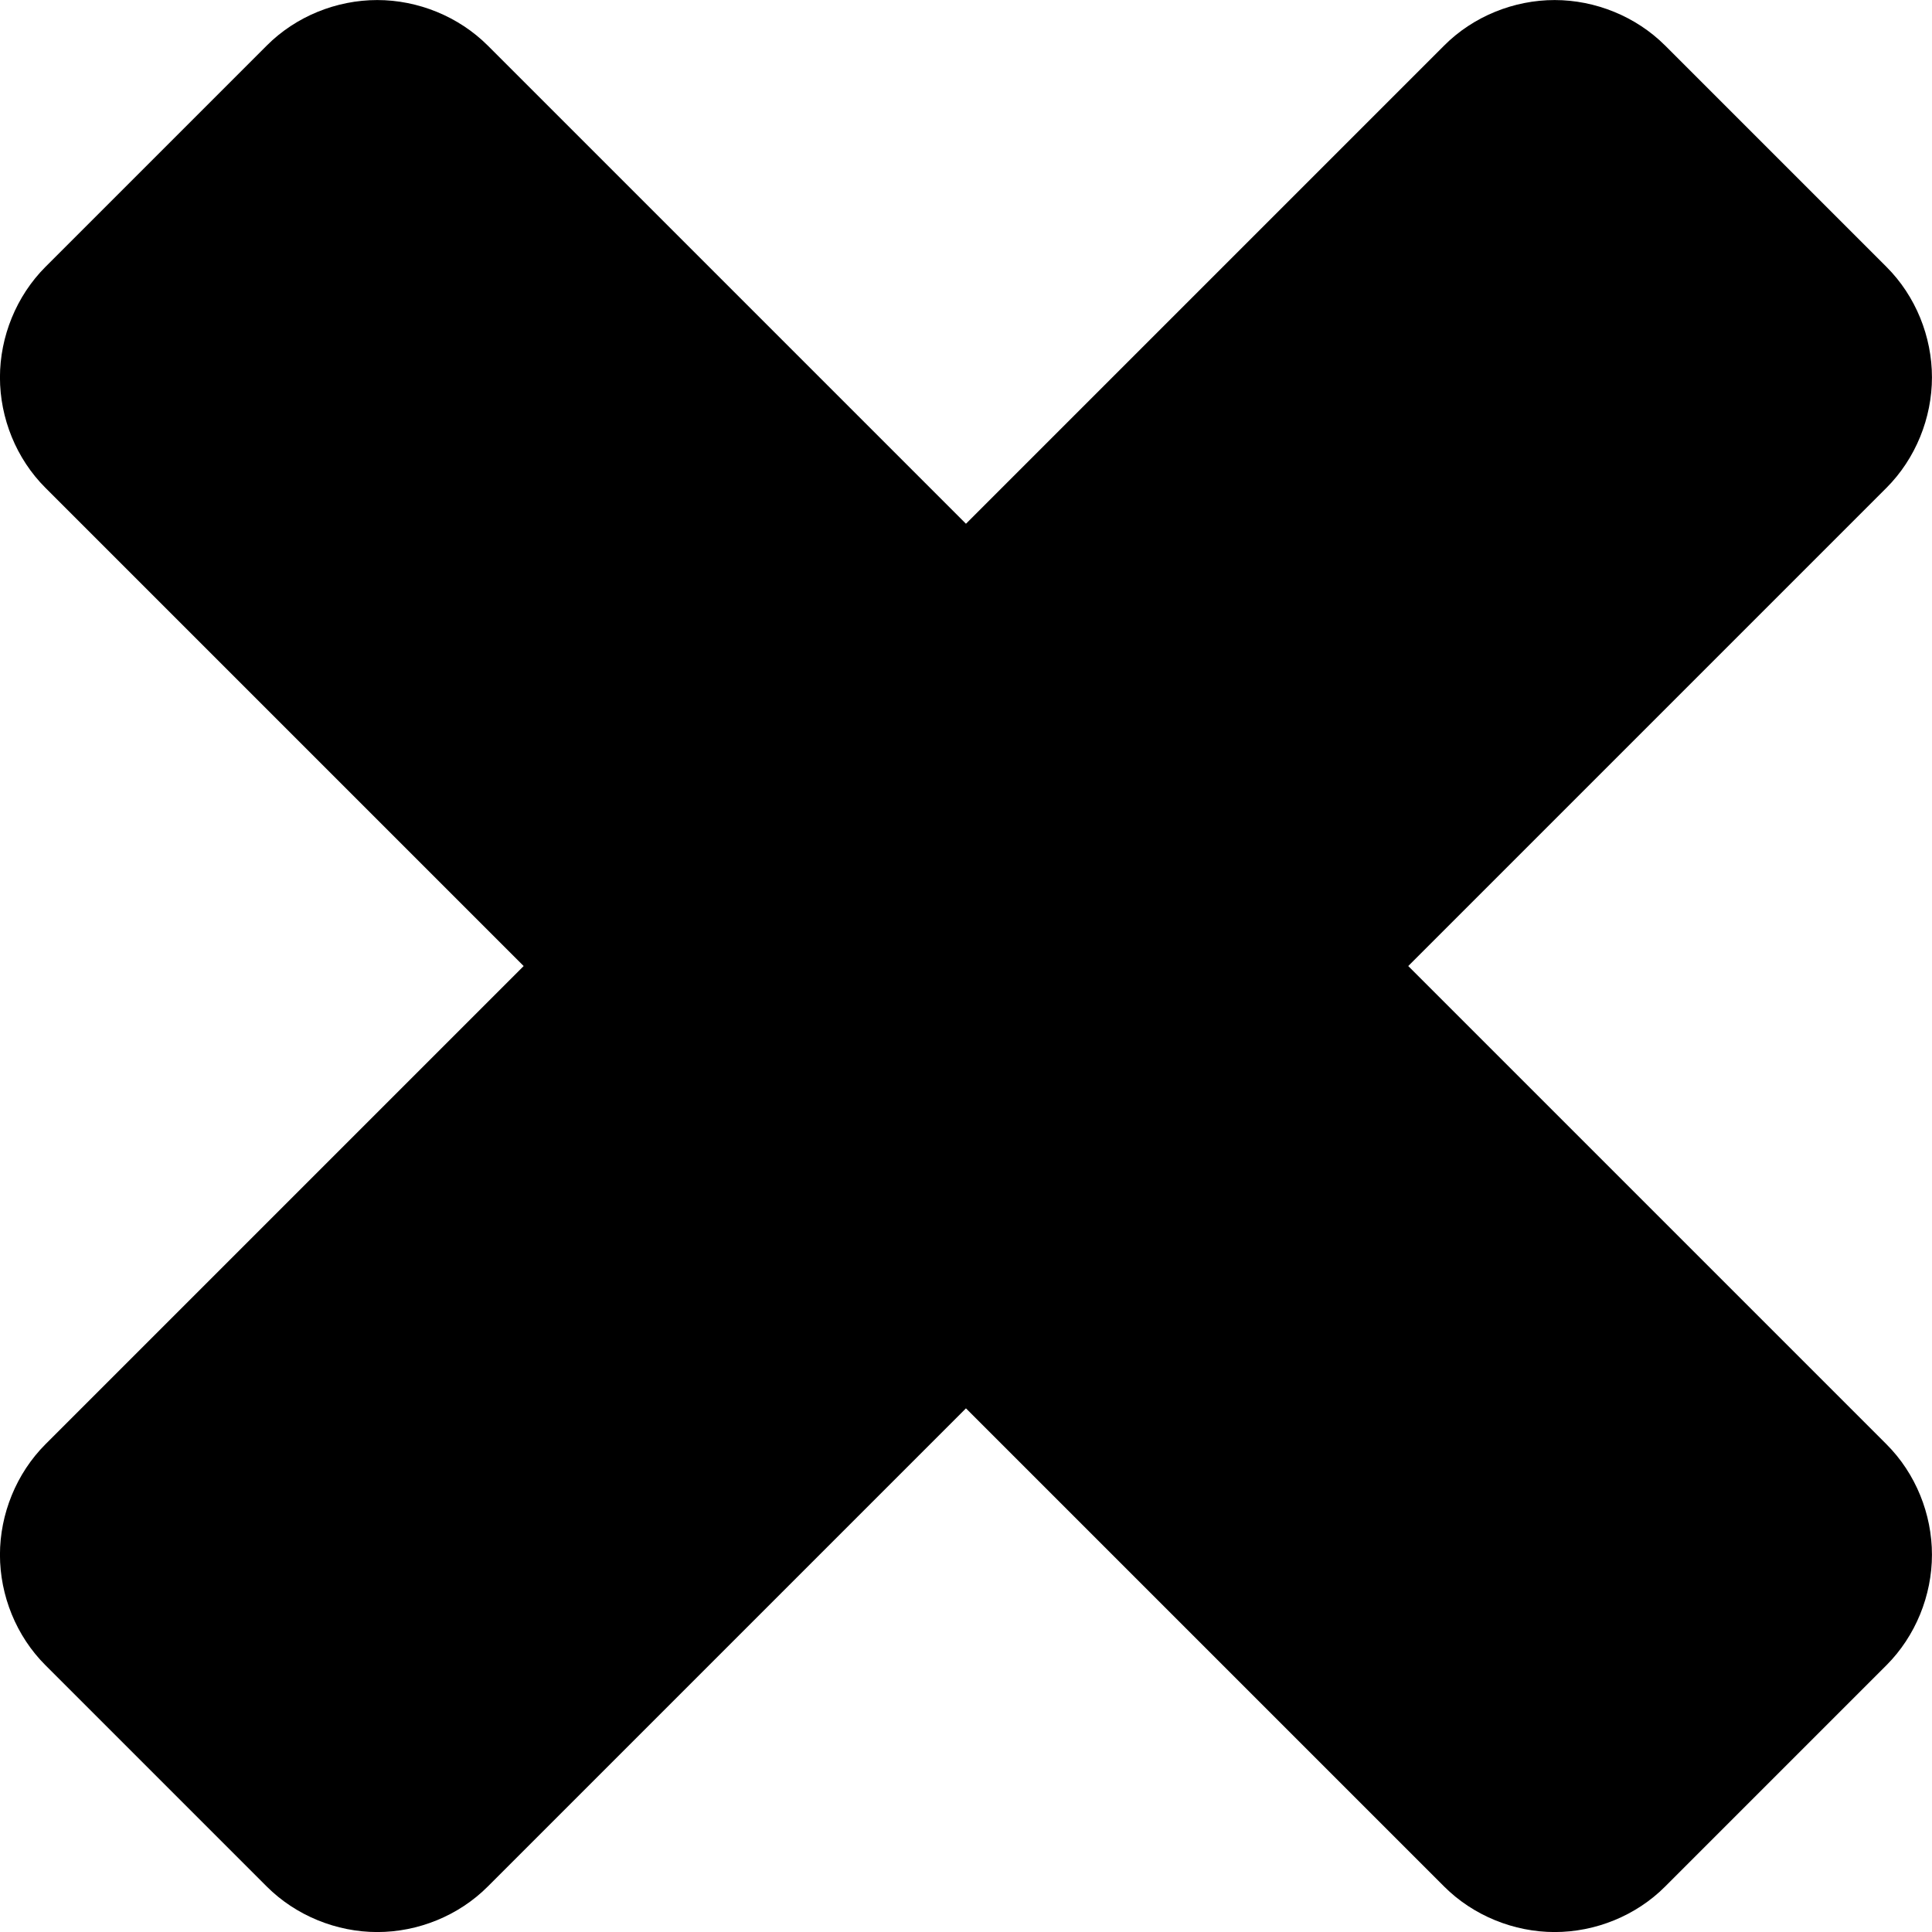
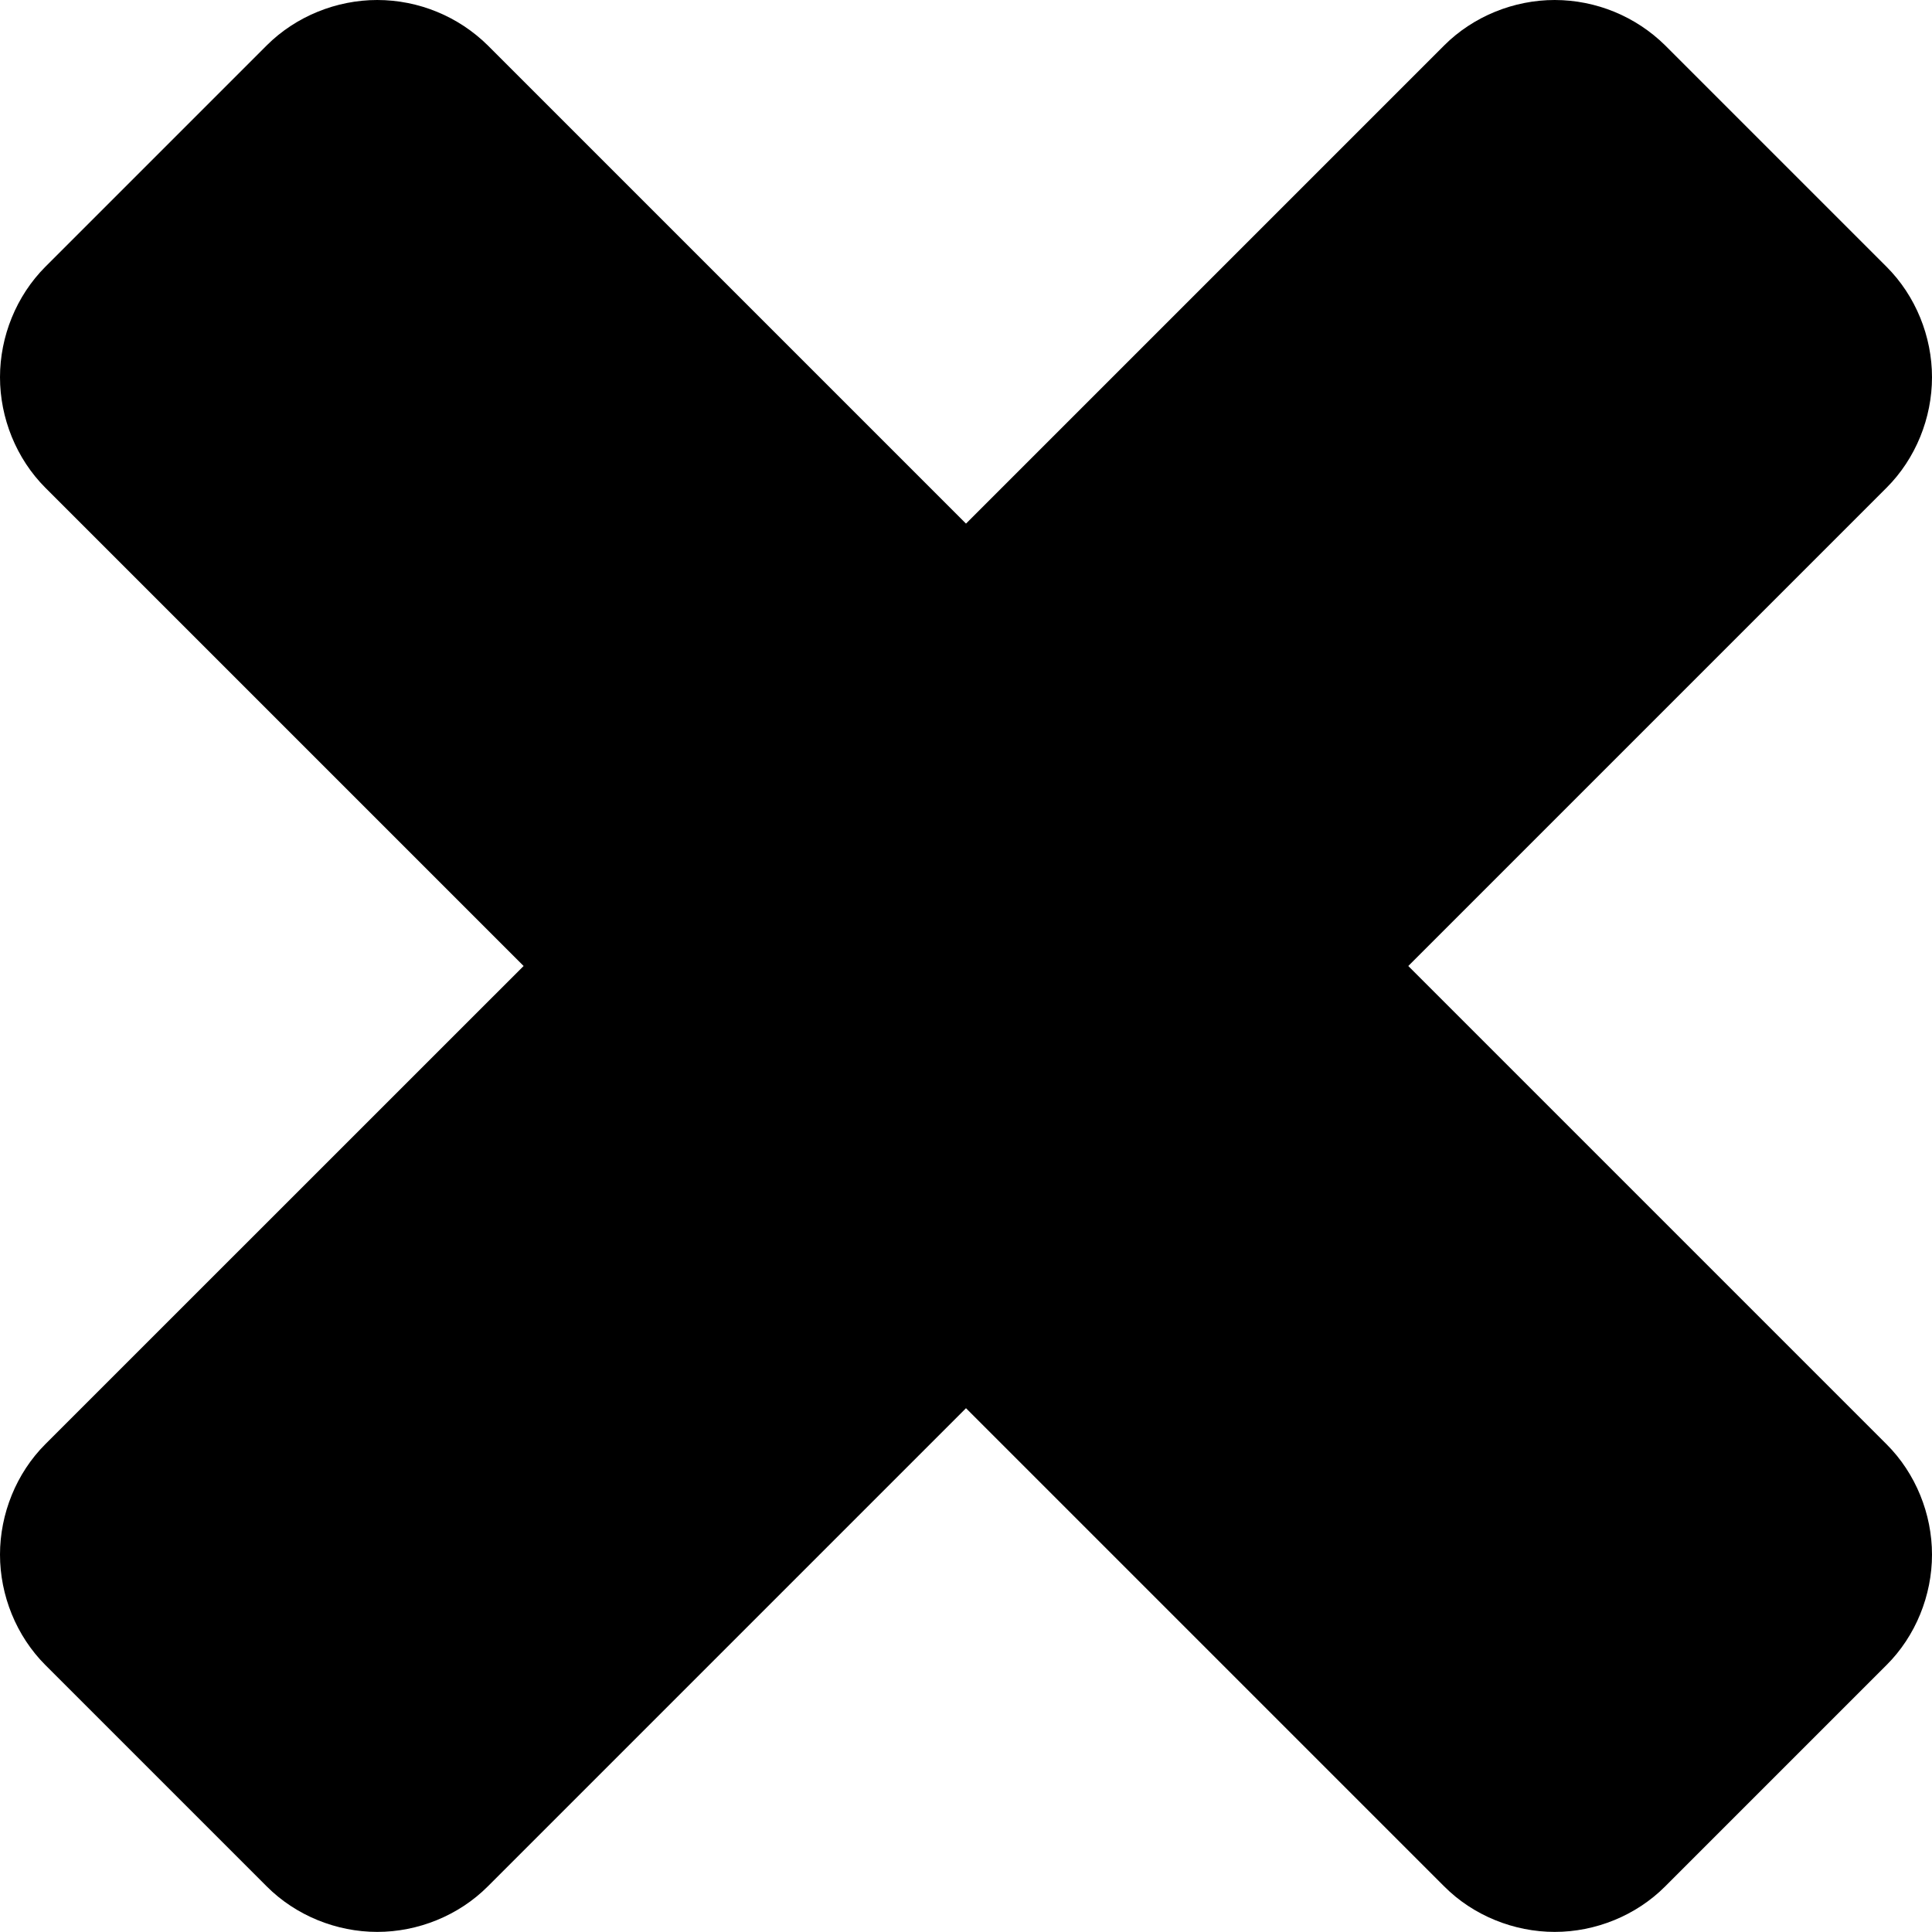
- <svg xmlns="http://www.w3.org/2000/svg" width="20" height="20" version="1.1" viewBox="1.842 -39.475 19.888 19.888">
-   <g fill="#000000">
-     <path d="M19.888,16.005c0,-0.419 -0.167,-0.837 -0.469,-1.138l-4.922,-4.922l4.922,-4.922c0.301,-0.301 0.469,-0.72 0.469,-1.138c0,-0.419 -0.167,-0.837 -0.469,-1.138l-2.277,-2.277c-0.301,-0.301 -0.72,-0.469 -1.138,-0.469c-0.419,0 -0.837,0.167 -1.138,0.469l-4.922,4.922l-4.922,-4.922c-0.301,-0.301 -0.72,-0.469 -1.138,-0.469c-0.419,0 -0.837,0.167 -1.138,0.469l-2.277,2.277c-0.301,0.301 -0.469,0.72 -0.469,1.138c0,0.419 0.167,0.837 0.469,1.138l4.922,4.922l-4.922,4.922c-0.301,0.301 -0.469,0.72 -0.469,1.138c0,0.419 0.167,0.837 0.469,1.138l2.277,2.277c0.301,0.301 0.72,0.469 1.138,0.469c0.419,0 0.837,-0.167 1.138,-0.469l4.922,-4.922l4.922,4.922c0.301,0.301 0.72,0.469 1.138,0.469c0.419,0 0.837,-0.167 1.138,-0.469l2.277,-2.277c0.301,-0.301 0.469,-0.72 0.469,-1.138Z" transform="translate(1.84152, -39.4755)" />
-   </g>
+ <svg xmlns="http://www.w3.org/2000/svg" width="20" height="20" viewBox="1.842 -39.475 19.888 19.888">
+   <path d="M21.73-23.471c0-.419-.167-.837-.469-1.138l-4.922-4.922 4.922-4.922c.302-.301.469-.72.469-1.139 0-.418-.167-.837-.469-1.138l-2.277-2.277a1.623 1.623 0 0 0-1.138-.468c-.419 0-.837.167-1.138.468l-4.922 4.922-4.922-4.922a1.623 1.623 0 0 0-1.139-.468c-.418 0-.837.167-1.138.468L2.31-36.73c-.301.301-.468.72-.468 1.138 0 .419.167.838.468 1.139l4.922 4.922L2.31-24.61c-.301.3-.468.72-.468 1.138 0 .419.167.837.468 1.138l2.277 2.277c.301.302.72.469 1.138.469.419 0 .838-.167 1.139-.469l4.922-4.922 4.922 4.922c.3.302.72.469 1.138.469.419 0 .837-.167 1.138-.469l2.277-2.277c.302-.3.469-.72.469-1.138z" />
</svg>
